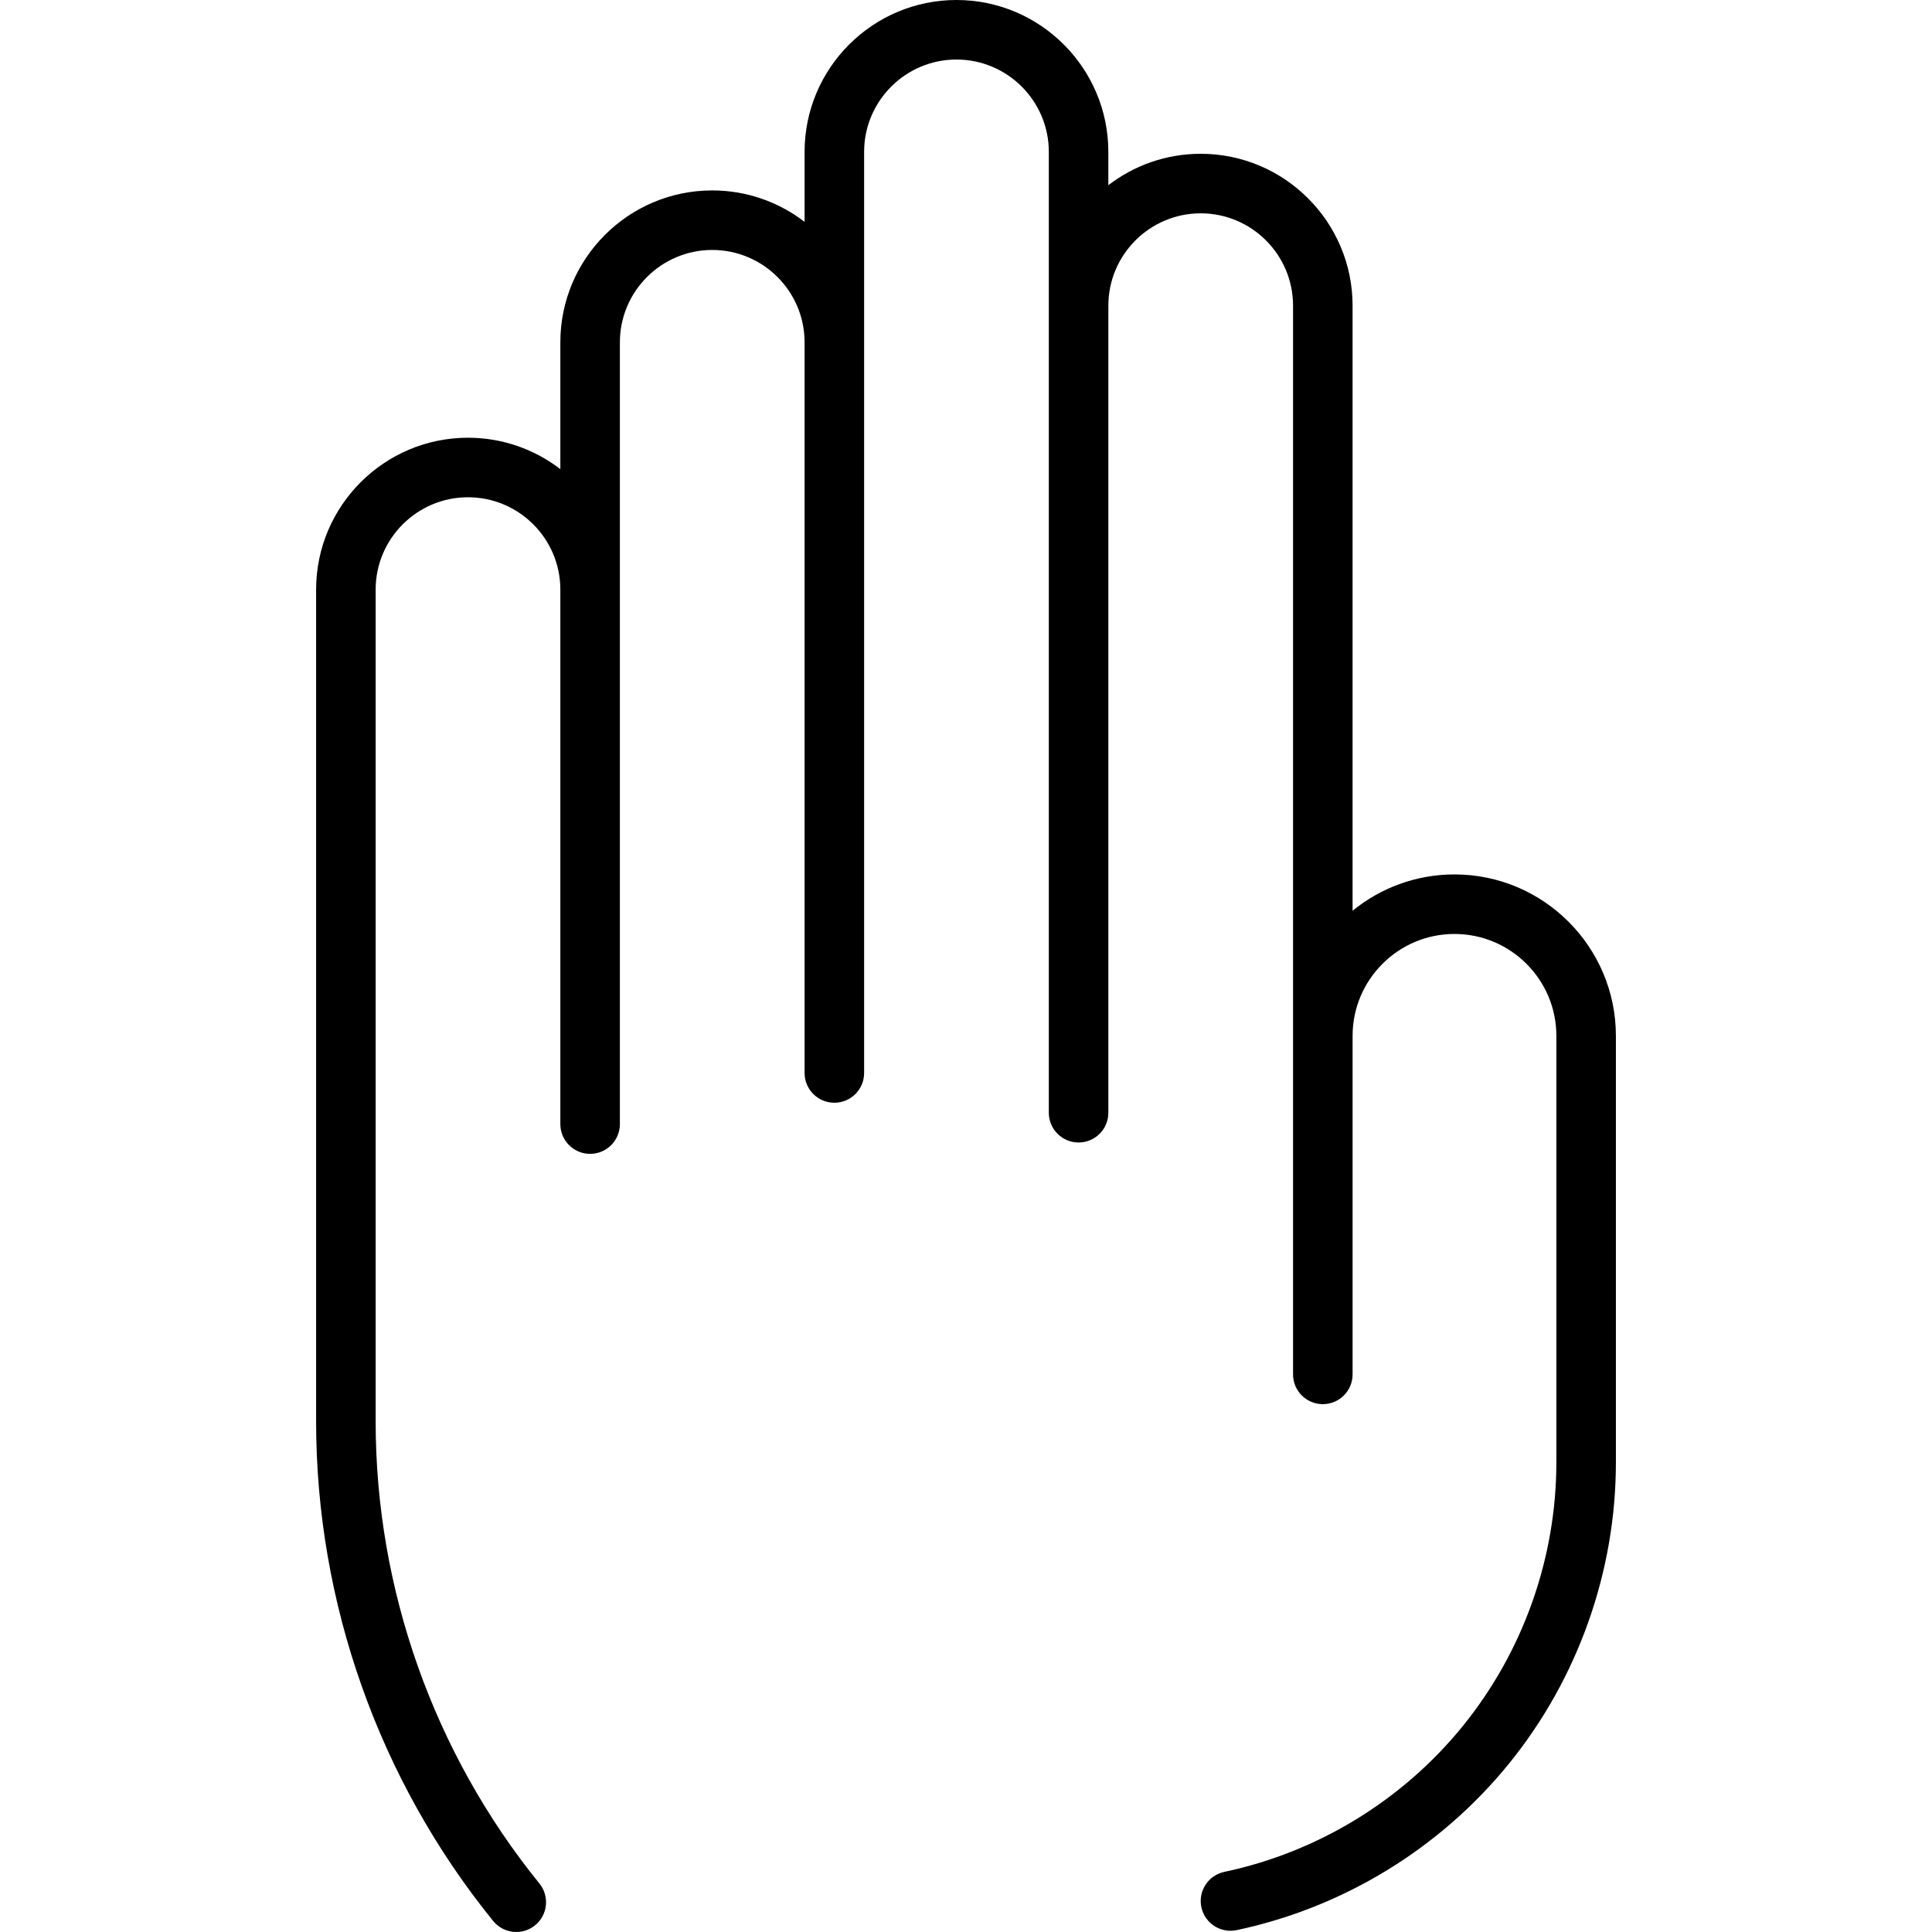
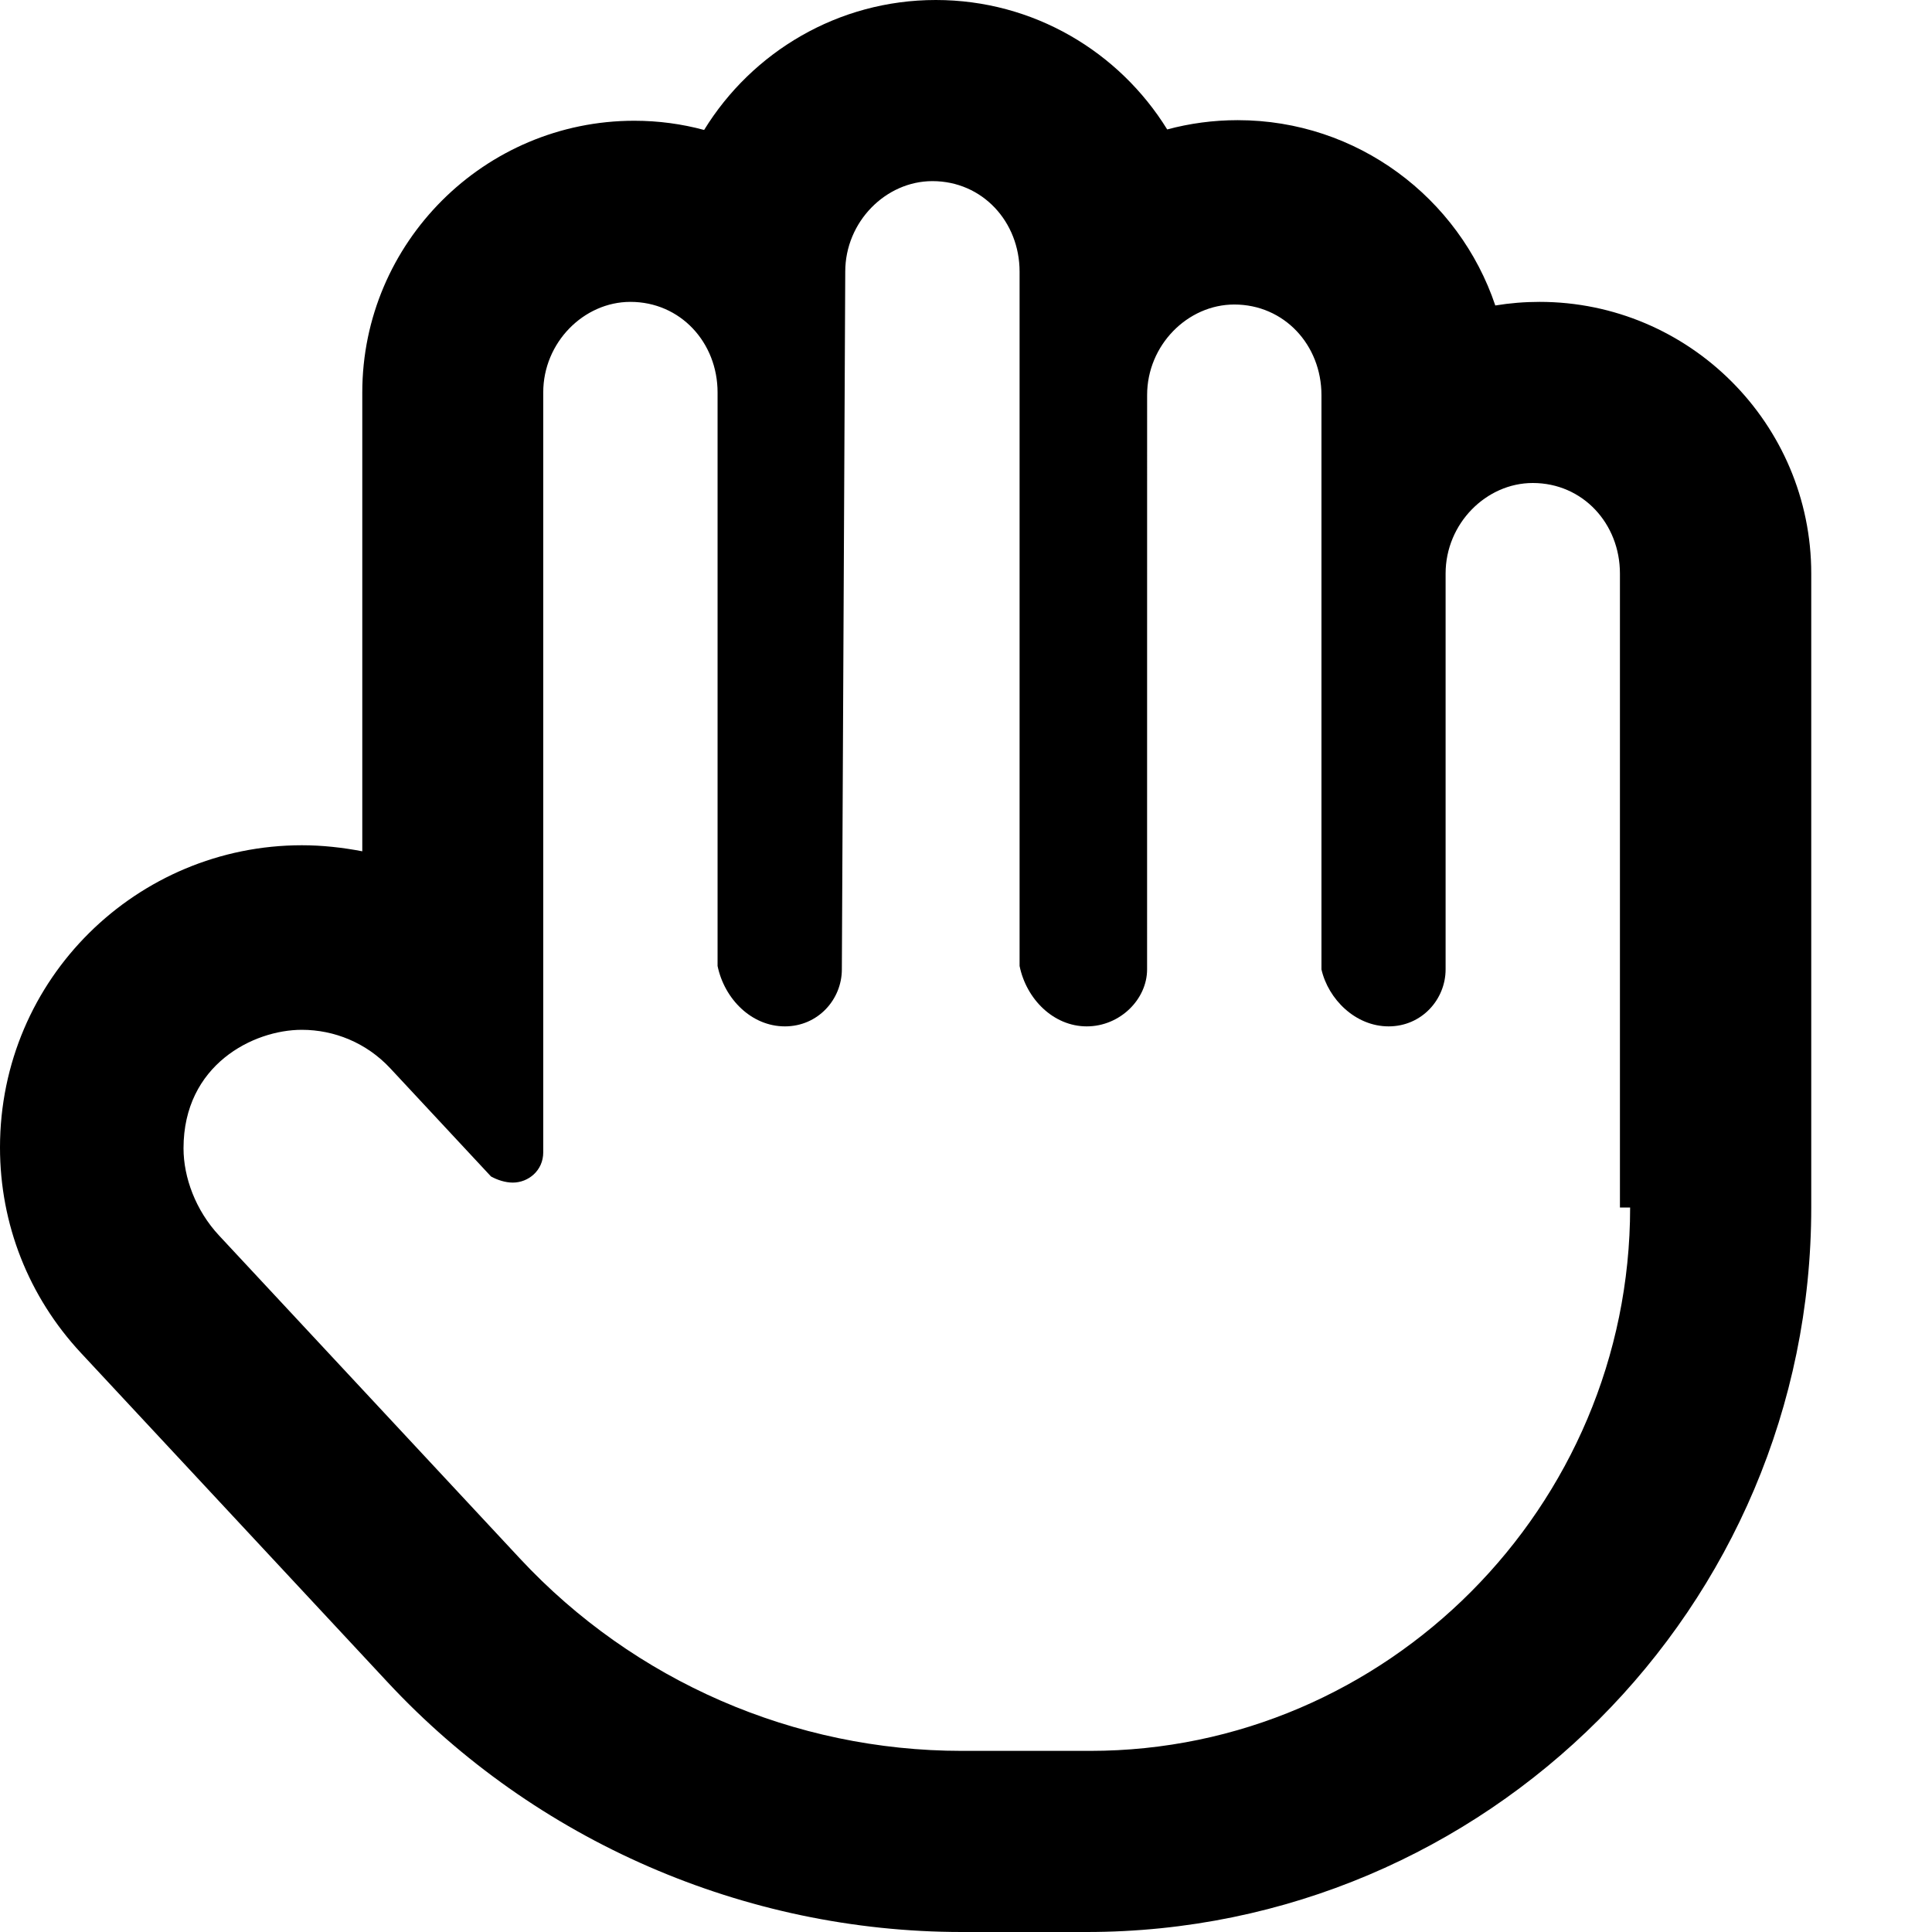
- <svg xmlns="http://www.w3.org/2000/svg" version="1.1" id="Capa_1" x="0px" y="0px" viewBox="0 0 421.862 421.862" style="enable-background:new 0 0 421.862 421.862;" xml:space="preserve">
-   <path d="M317.59,190.935c-8.43,0-16.176,2.978-22.248,7.933V66.745c0-18.287-14.877-33.165-33.165-33.165  c-7.582,0-14.573,2.563-20.165,6.86v-7.276C242.013,14.878,227.136,0,208.849,0s-33.165,14.878-33.165,33.165V48.44  c-5.592-4.297-12.583-6.86-20.165-6.86c-18.287,0-33.165,14.878-33.165,33.165v27.695c-5.592-4.297-12.583-6.86-20.165-6.86  c-18.287,0-33.165,14.878-33.165,33.165v181.651c0,39.583,13.729,78.314,38.658,109.059c1.285,1.584,3.161,2.407,5.053,2.406  c1.438,0,2.886-0.475,4.09-1.451c2.789-2.261,3.216-6.354,0.955-9.143c-23.057-28.437-35.755-64.261-35.755-100.872V128.745  c0-11.119,9.046-20.165,20.165-20.165c11.119,0,20.165,9.046,20.165,20.165v116.706c0,3.59,2.91,6.5,6.5,6.5s6.5-2.91,6.5-6.5  V74.745c0-11.119,9.046-20.165,20.165-20.165c11.119,0,20.165,9.046,20.165,20.165v159.544c0,3.59,2.91,6.5,6.5,6.5  s6.5-2.91,6.5-6.5V33.165c0-11.119,9.046-20.165,20.165-20.165c11.119,0,20.165,9.046,20.165,20.165V242.97c0,3.59,2.91,6.5,6.5,6.5  s6.5-2.91,6.5-6.5V66.745c0-11.119,9.046-20.165,20.165-20.165c11.119,0,20.165,9.046,20.165,20.165v233.359  c0,3.59,2.91,6.5,6.5,6.5s6.5-2.91,6.5-6.5v-73.922c0-12.267,9.98-22.247,22.248-22.247s22.247,9.98,22.247,22.247v93.109  c0,20.893-7.246,41.338-20.402,57.568s-31.659,27.551-52.1,31.875c-3.512,0.743-5.757,4.192-5.014,7.705  c0.647,3.059,3.347,5.156,6.353,5.156c0.445,0,0.898-0.046,1.352-0.142c23.348-4.939,44.481-17.869,59.508-36.407  c15.027-18.539,23.303-41.891,23.303-65.754v-93.109C352.837,206.747,337.026,190.935,317.59,190.935z" />
-   <g>
- </g>
-   <g>
- </g>
-   <g>
- </g>
-   <g>
- </g>
-   <g>
- </g>
-   <g>
- </g>
-   <g>
- </g>
-   <g>
- </g>
-   <g>
- </g>
-   <g>
- </g>
-   <g>
- </g>
-   <g>
- </g>
-   <g>
- </g>
-   <g>
- </g>
-   <g>
- </g>
+ <svg xmlns="http://www.w3.org/2000/svg" viewBox="0 0 512 512">
+   <path d="M408 80c-3.994 0-7.91 .326-11.73 .955c-9.586-28.51-36.57-49.11-68.27-49.11c-6.457 0-12.72 .856-18.68 2.457C296.6 13.73 273.9 0 248 0C222.1 0 199.3 13.79 186.6 34.44C180.7 32.85 174.5 32 168.1 32C128.4 32 96.01 64.3 96.01 104v121.6C90.77 224.6 85.41 224 80.01 224c-.003 0 .003 0 0 0C36.43 224 0 259.2 0 304.1c0 20.29 7.558 39.52 21.46 54.45l81.25 87.24C141.9 487.9 197.4 512 254.9 512h33.08C393.9 512 480 425.9 480 320V152C480 112.3 447.7 80 408 80zM432 320c0 79.41-64.59 144-143.1 144H254.9c-44.41 0-86.83-18.46-117.1-50.96l-79.76-85.63c-6.202-6.659-9.406-15.4-9.406-23.1c0-22.16 18.53-31.4 31.35-31.4c8.56 0 17.1 3.416 23.42 10.18l26.72 28.69C131.8 312.7 133.9 313.4 135.9 313.4c4.106 0 8.064-3.172 8.064-8.016V104c0-13.25 10.75-24 23.1-24c13.25 0 23.1 10.75 23.1 24v152C192 264.8 199.2 272 208 272s15.1-7.163 15.1-15.1L224 72c0-13.25 10.75-24 23.1-24c13.25 0 23.1 10.75 23.1 24v184C272 264.8 279.2 272 288 272s15.99-7.164 15.99-15.1l.008-152.2c0-13.25 10.75-24 23.1-24c13.25 0 23.1 10.75 23.1 24v152.2C352 264.8 359.2 272 368 272s15.1-7.163 15.1-15.1V152c0-13.25 10.75-24 23.1-24c13.25 0 23.1 10.75 23.1 24V320z" />
</svg>
